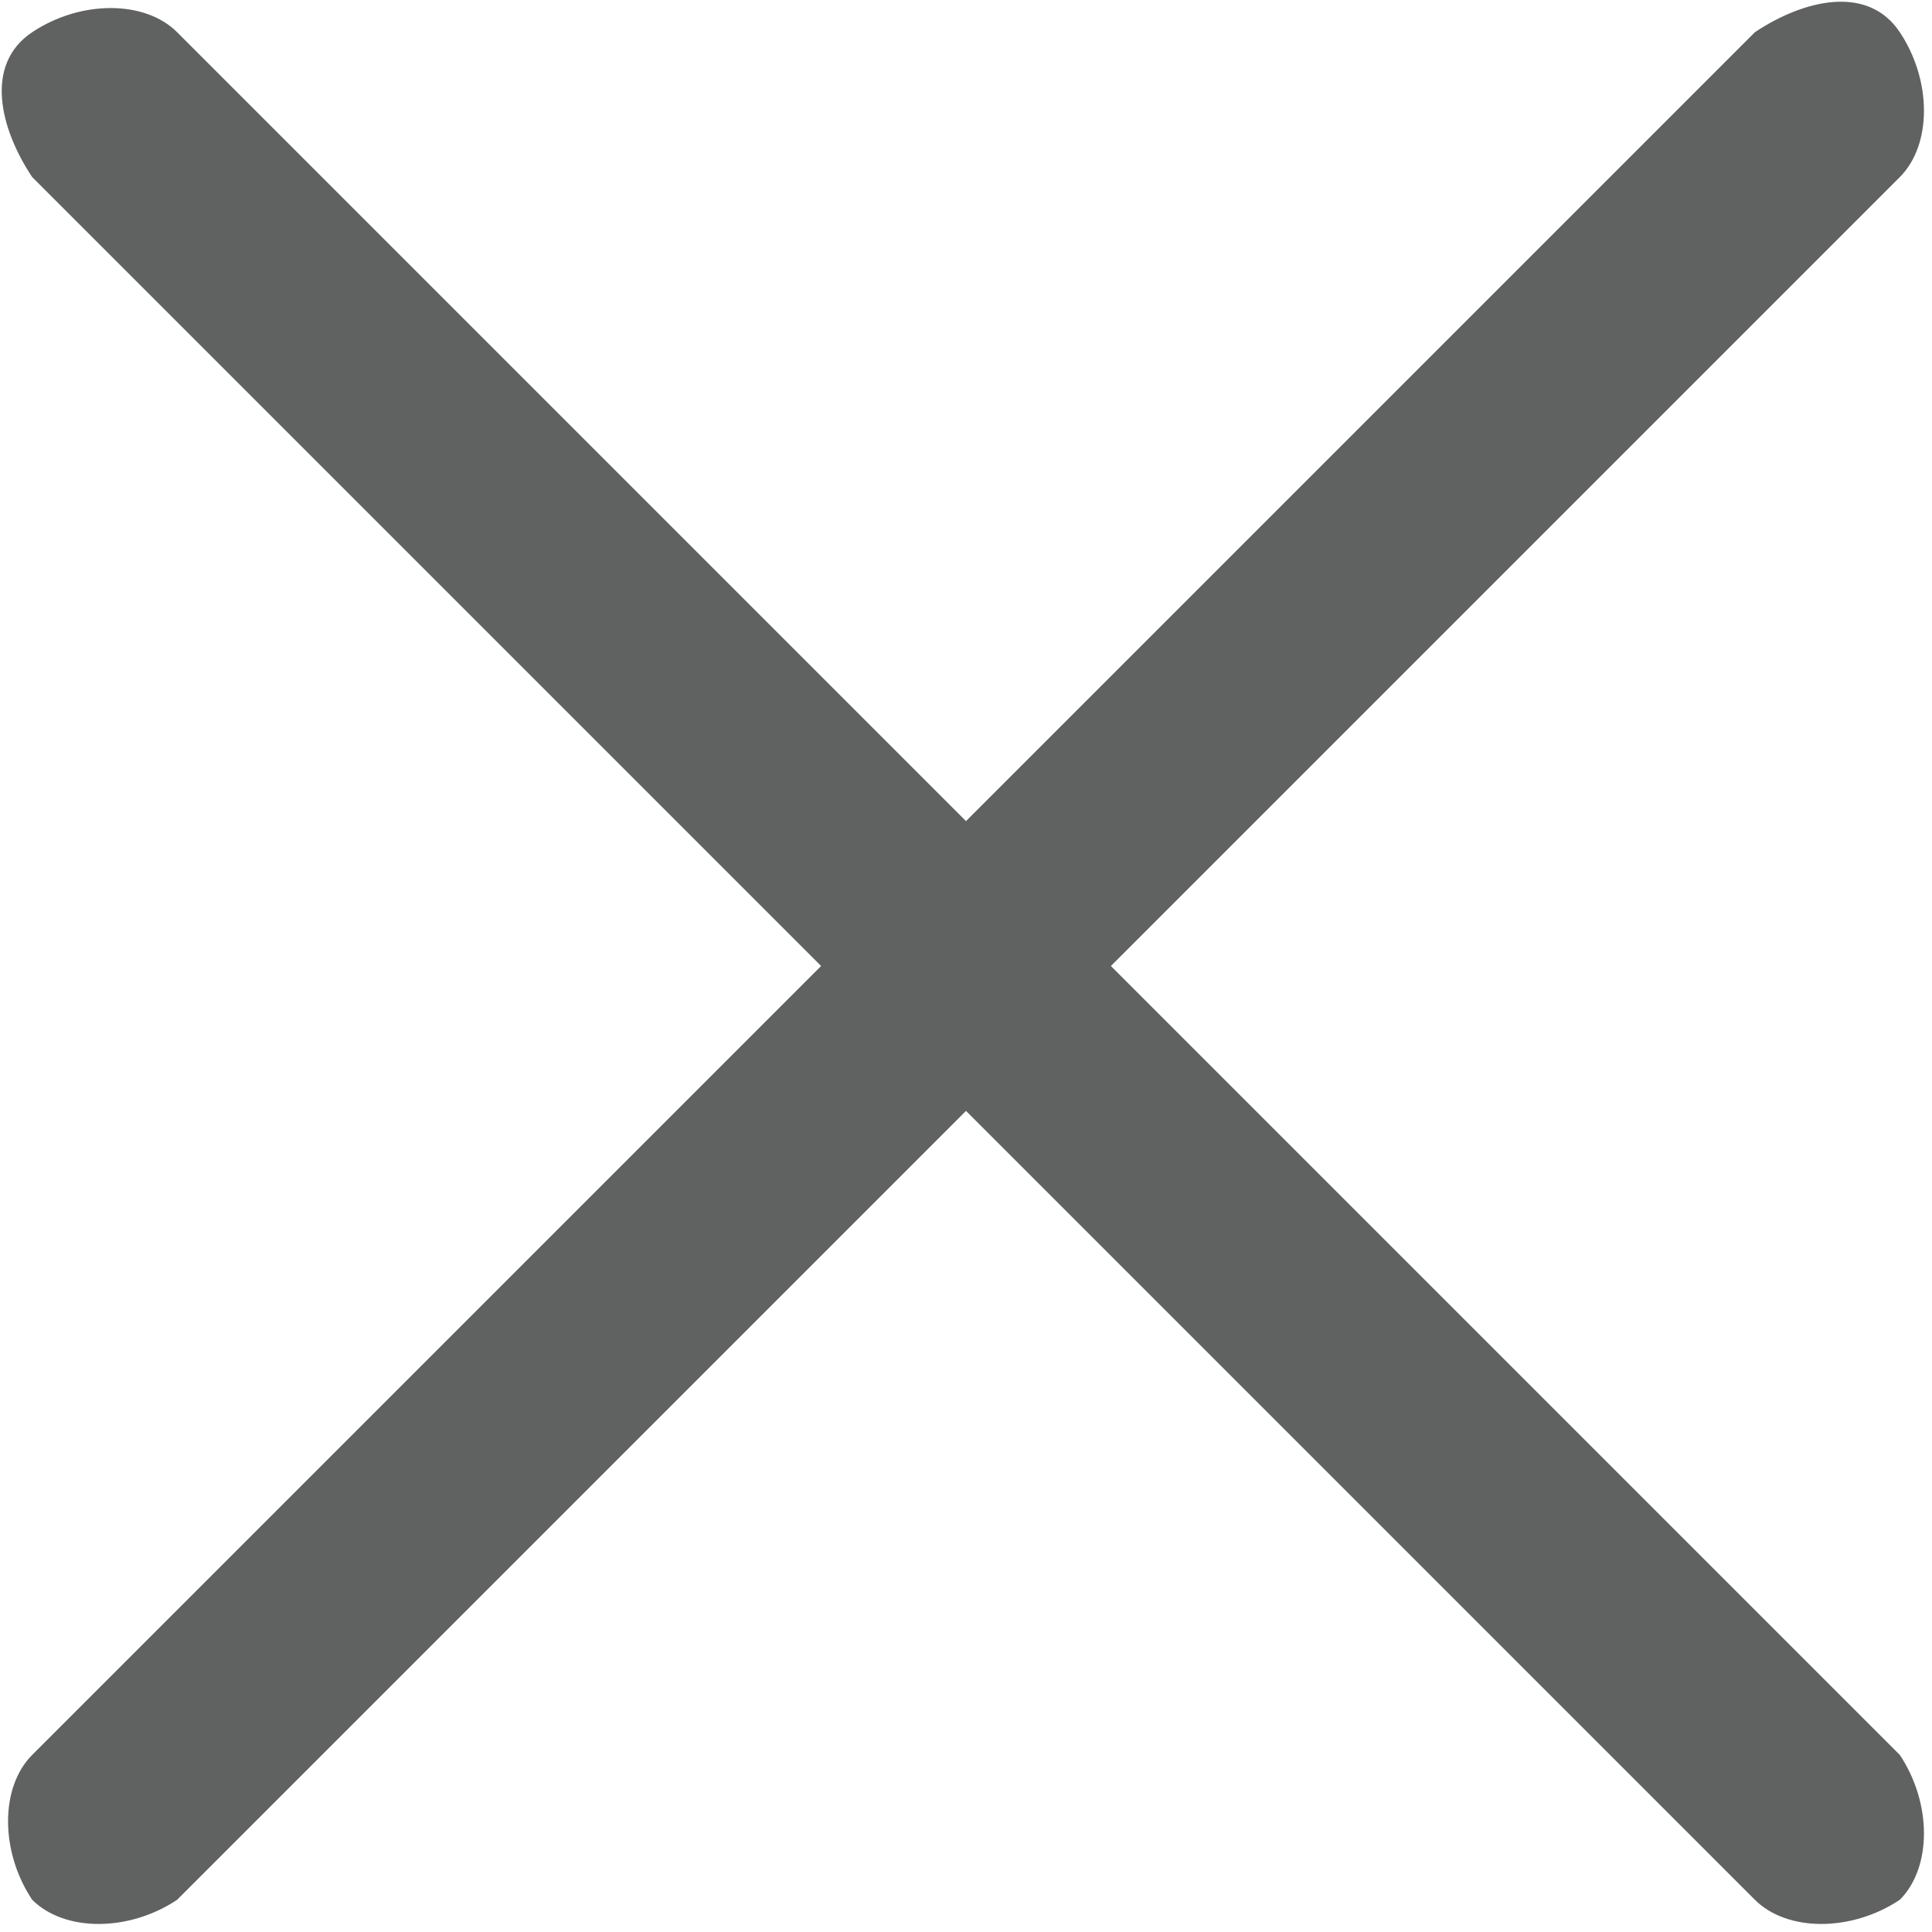
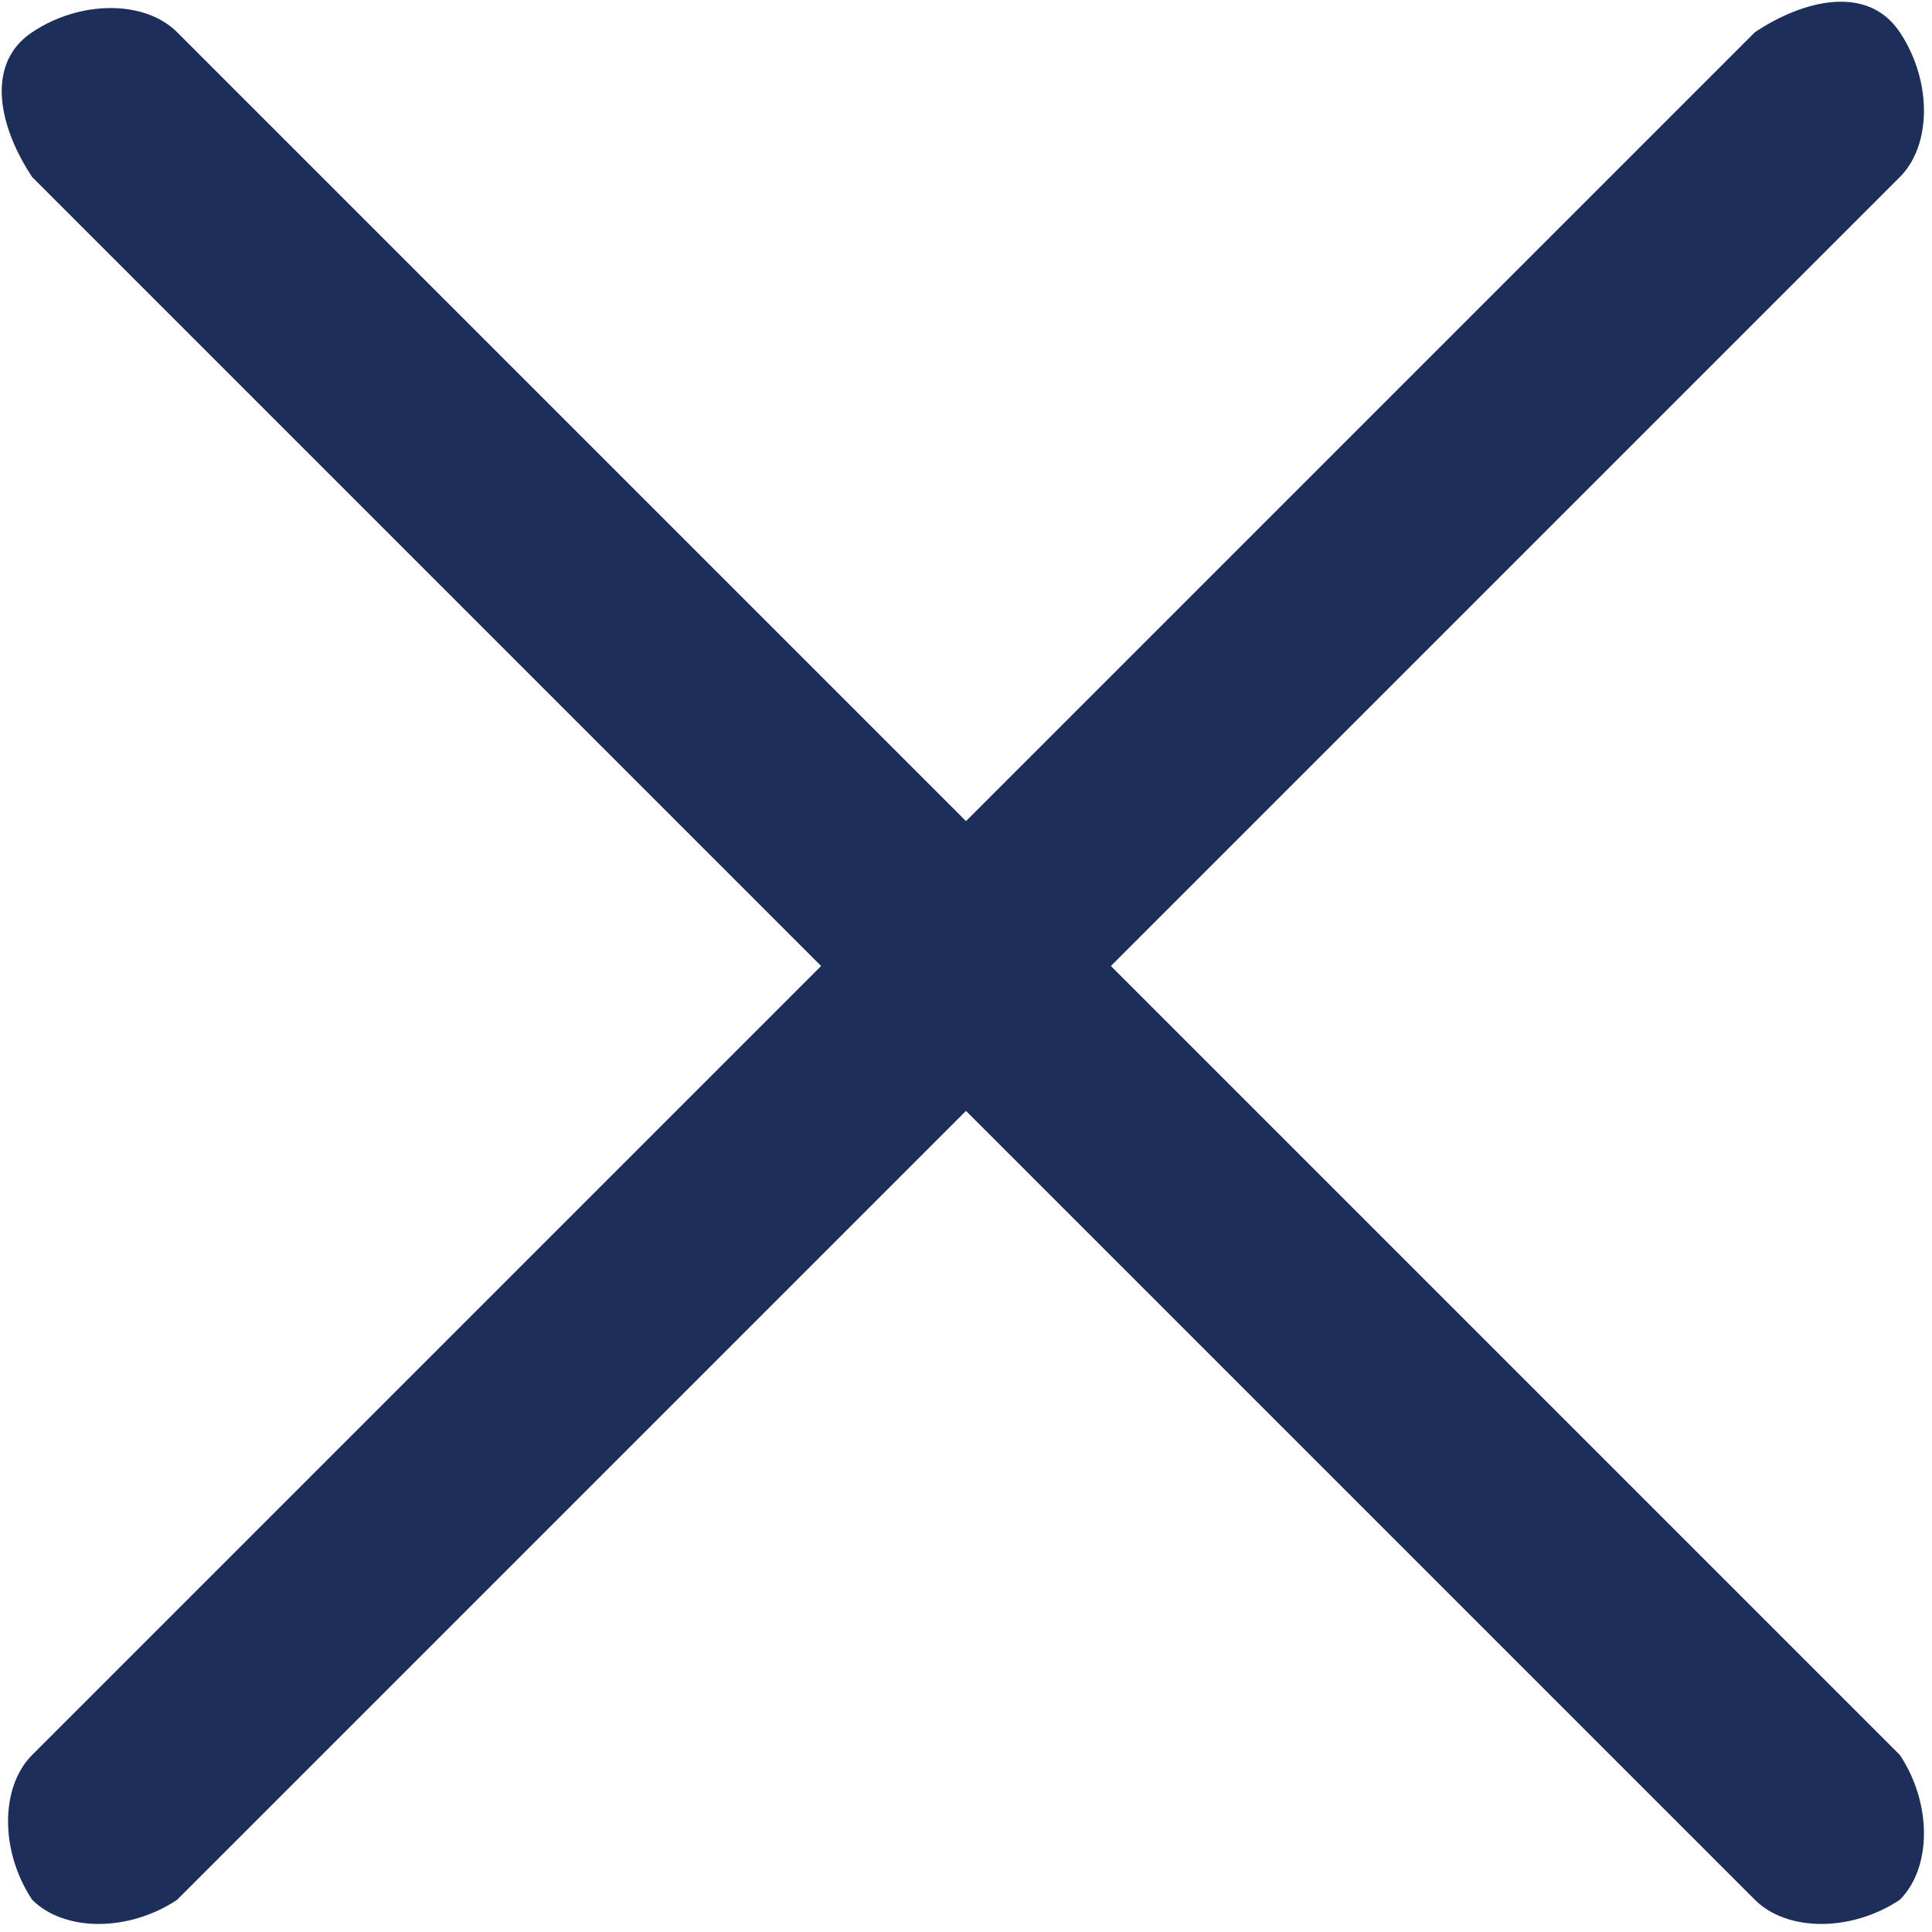
<svg xmlns="http://www.w3.org/2000/svg" version="1.1" id="Layer_1" x="0px" y="0px" viewBox="0 0 12 12" style="enable-background:new 0 0 12 12;" xml:space="preserve">
  <style type="text/css">
-   .st0{fill:#606161;}
+   .st0{fill:#1d2e5b;}
</style>
  <path class="st0" d="M6.9,6l4.9-4.9c0.2-0.2,0.2-0.6,0-0.9s-0.6-0.2-0.9,0L6,5.1L1.1,0.2c-0.2-0.2-0.6-0.2-0.9,0s-0.2,0.6,0,0.9 L5.1,6l-4.9,4.9c-0.2,0.2-0.2,0.6,0,0.9v0c0.2,0.2,0.6,0.2,0.9,0L6,6.9l4.9,4.9c0.2,0.2,0.6,0.2,0.9,0v0c0.2-0.2,0.2-0.6,0-0.9 L6.9,6z" />
</svg>
